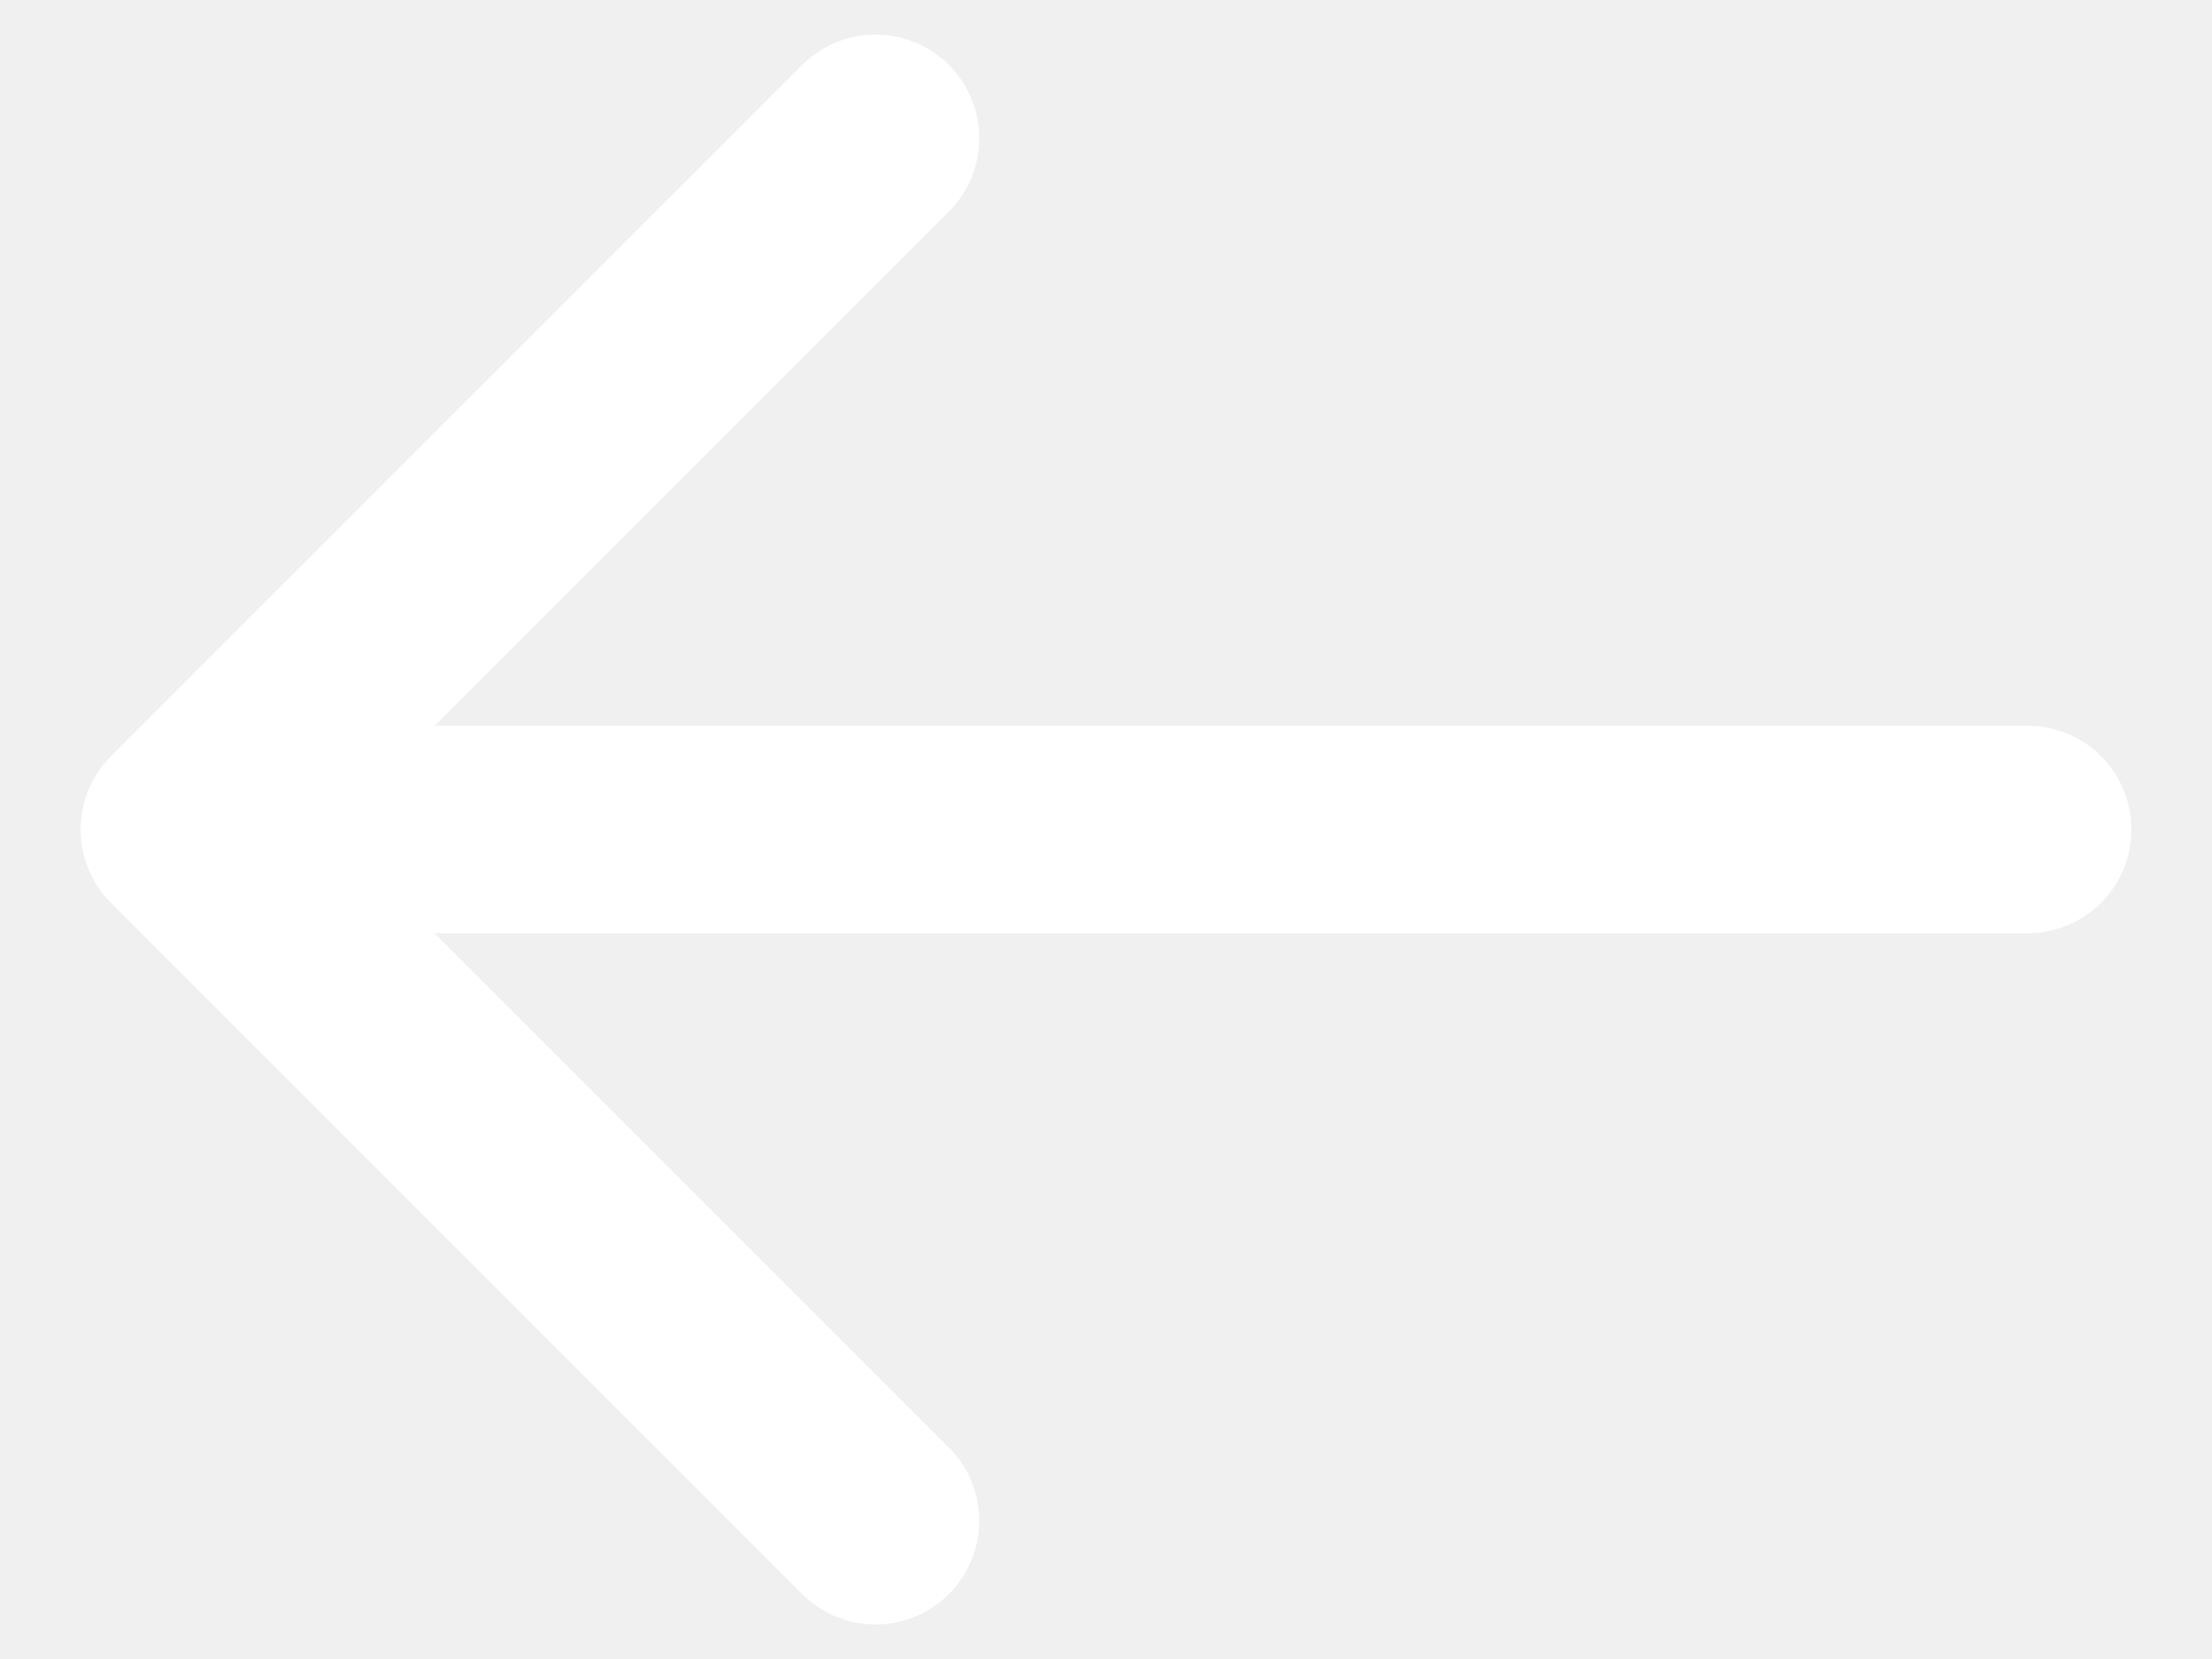
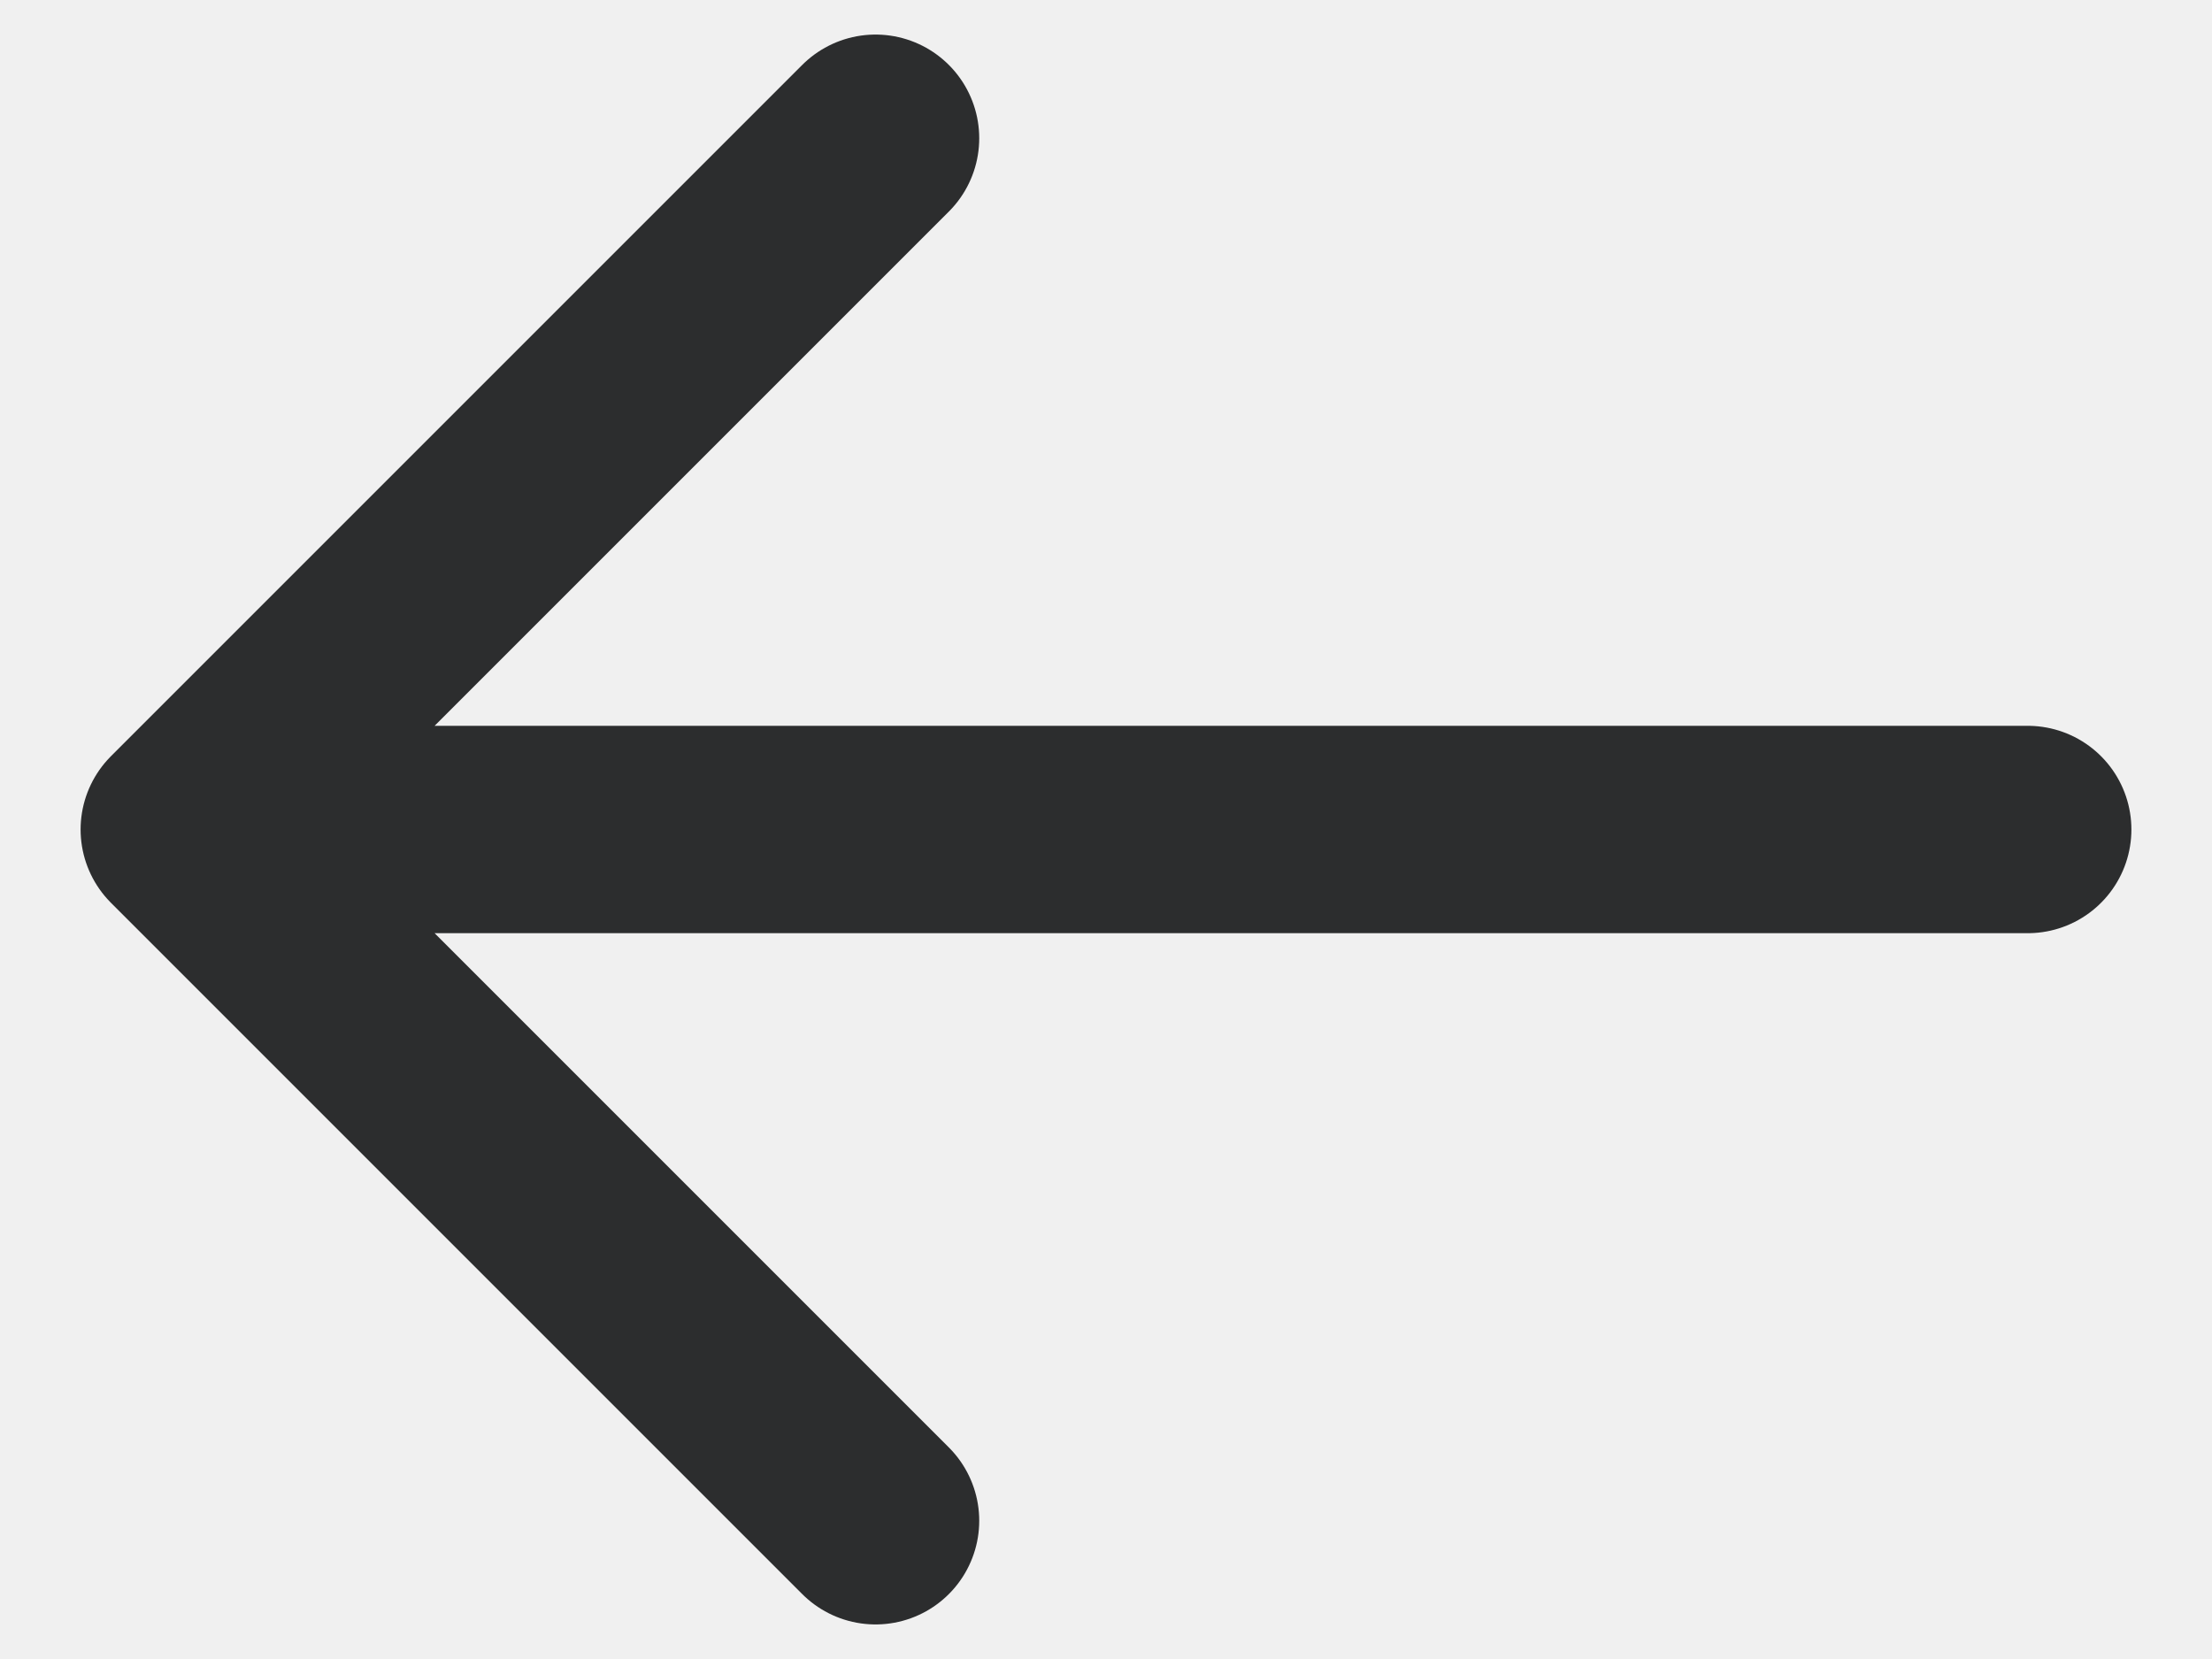
<svg xmlns="http://www.w3.org/2000/svg" width="16" height="12" viewBox="0 0 16 12" fill="none">
-   <path d="M14.667 6L1.333 6M1.333 6L6.333 1M1.333 6L6.333 11" stroke="white" stroke-width="1.5" stroke-linecap="round" stroke-linejoin="round" />
+   <path d="M14.667 6L1.333 6M1.333 6L6.333 1M1.333 6L6.333 11" stroke="#2C2D2E" stroke-width="1.5" stroke-linecap="round" stroke-linejoin="round" />
</svg>
